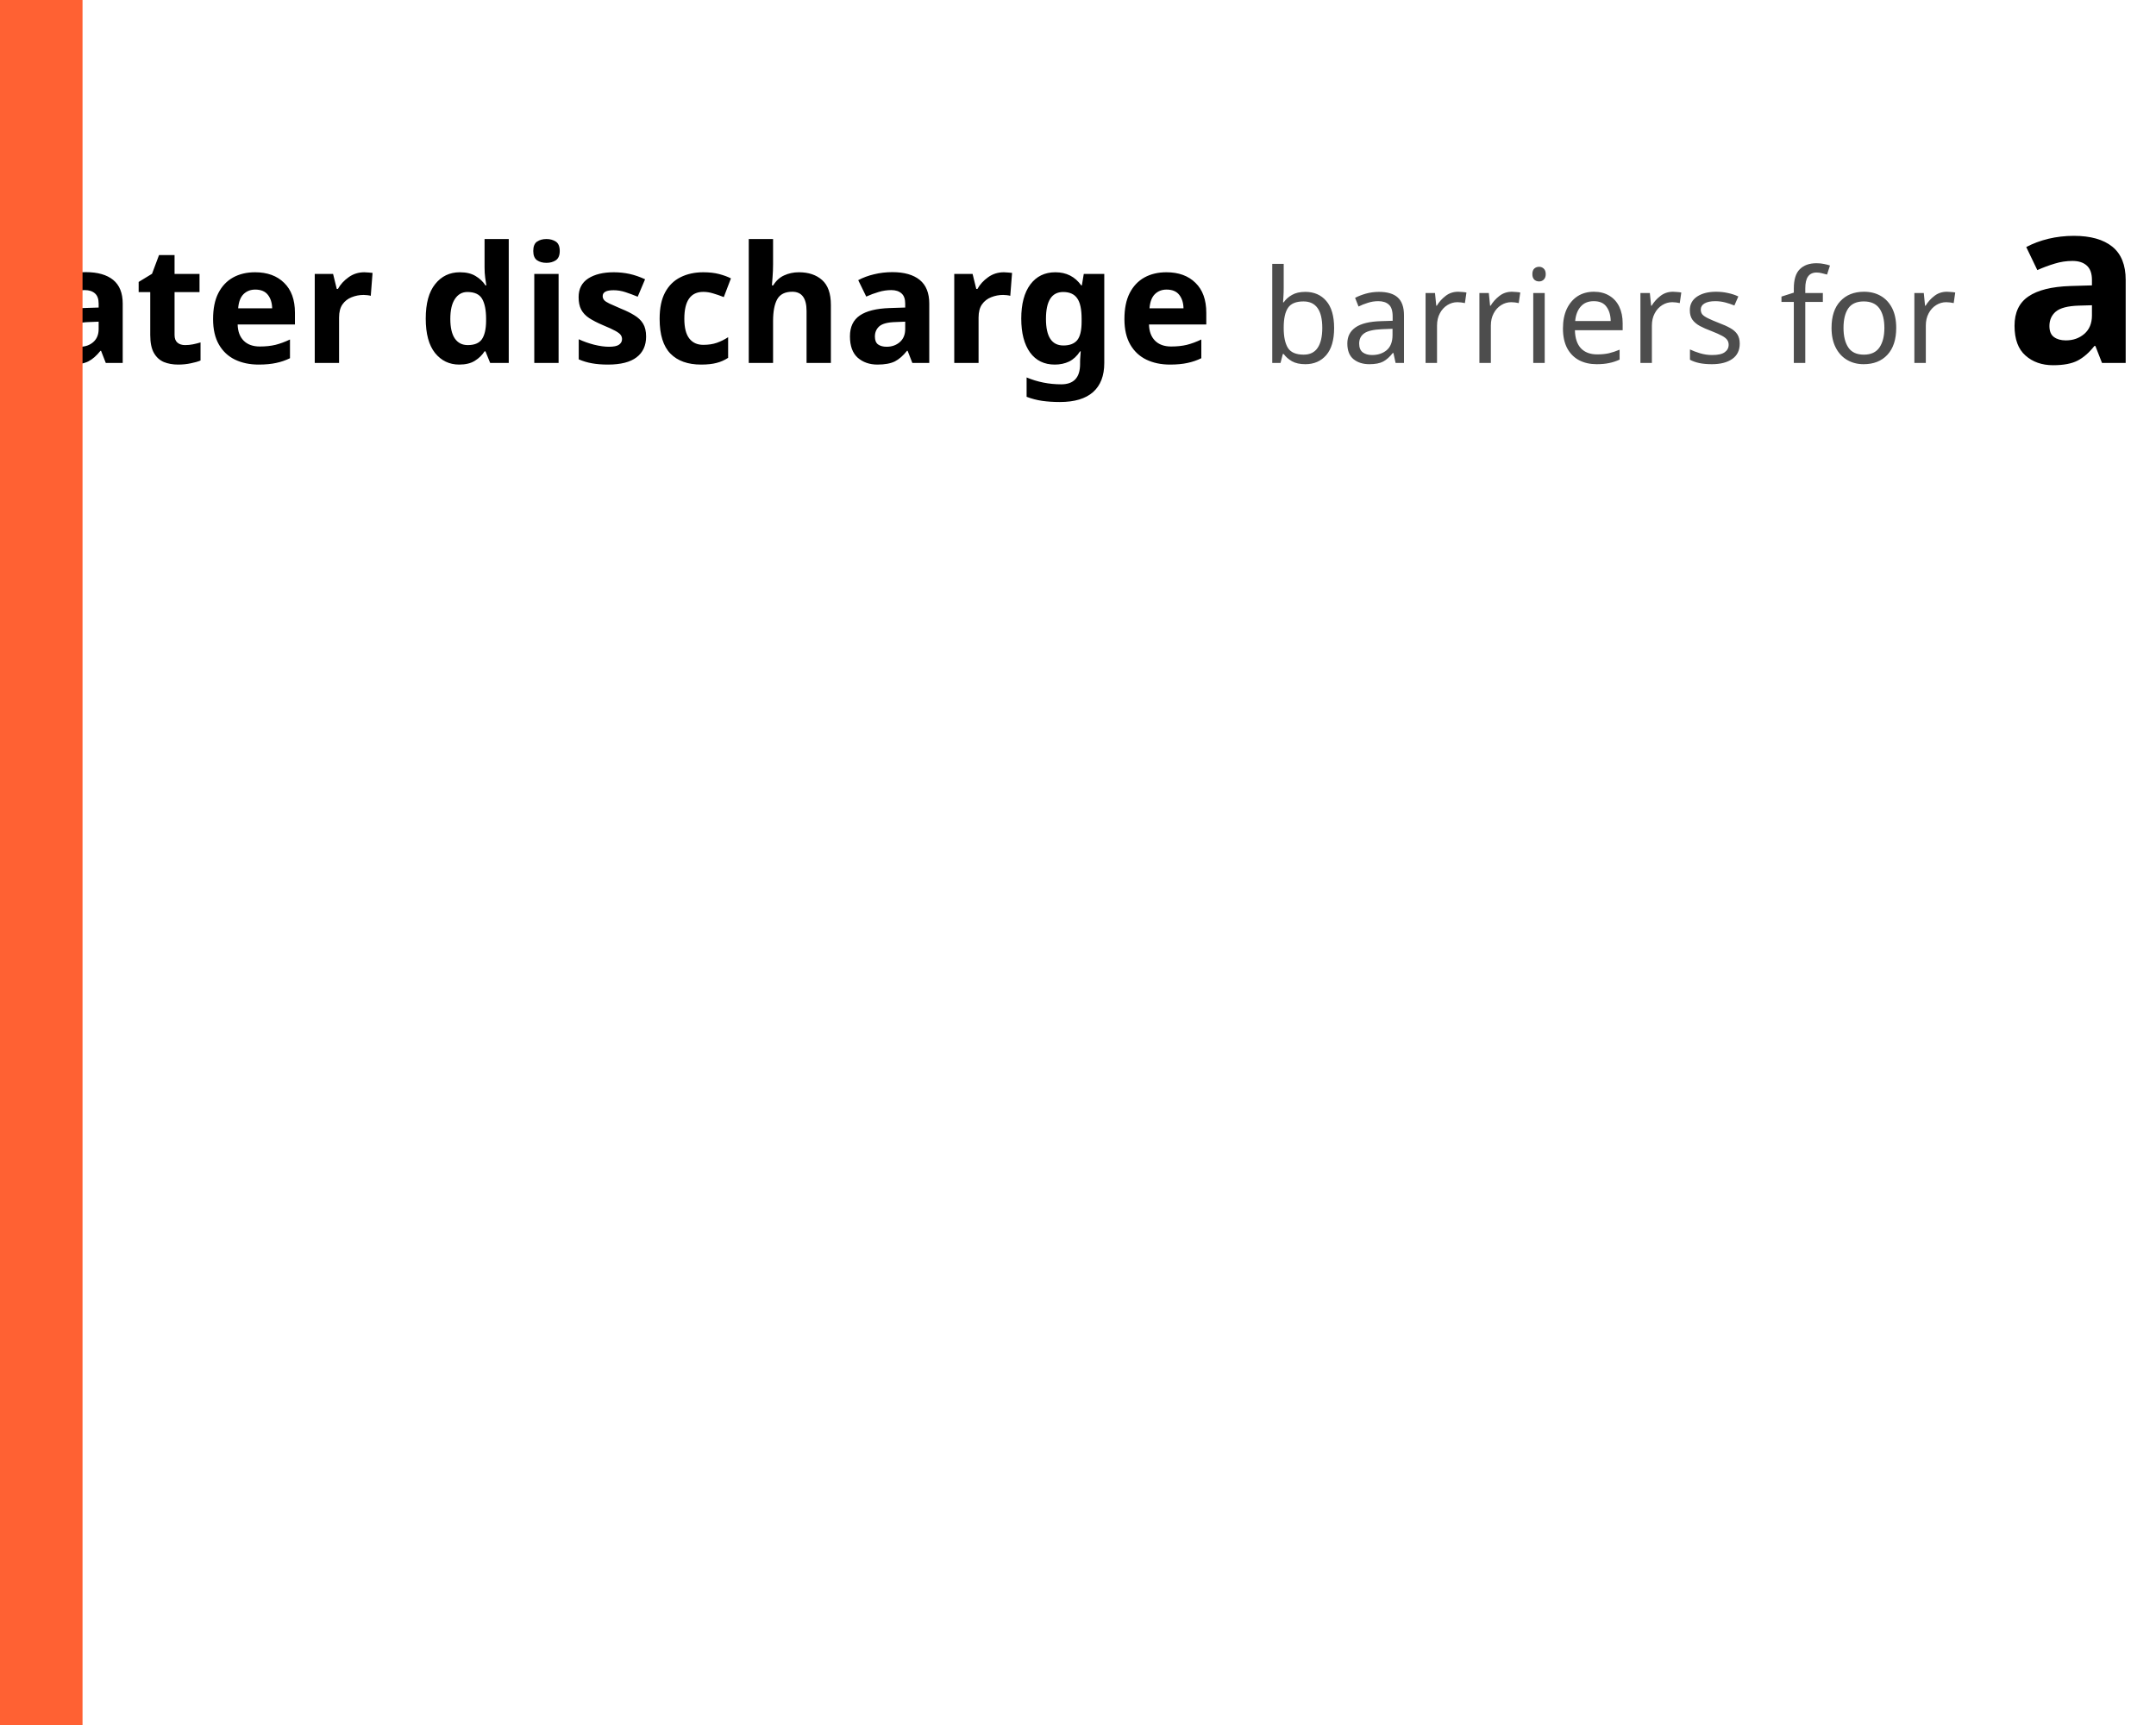
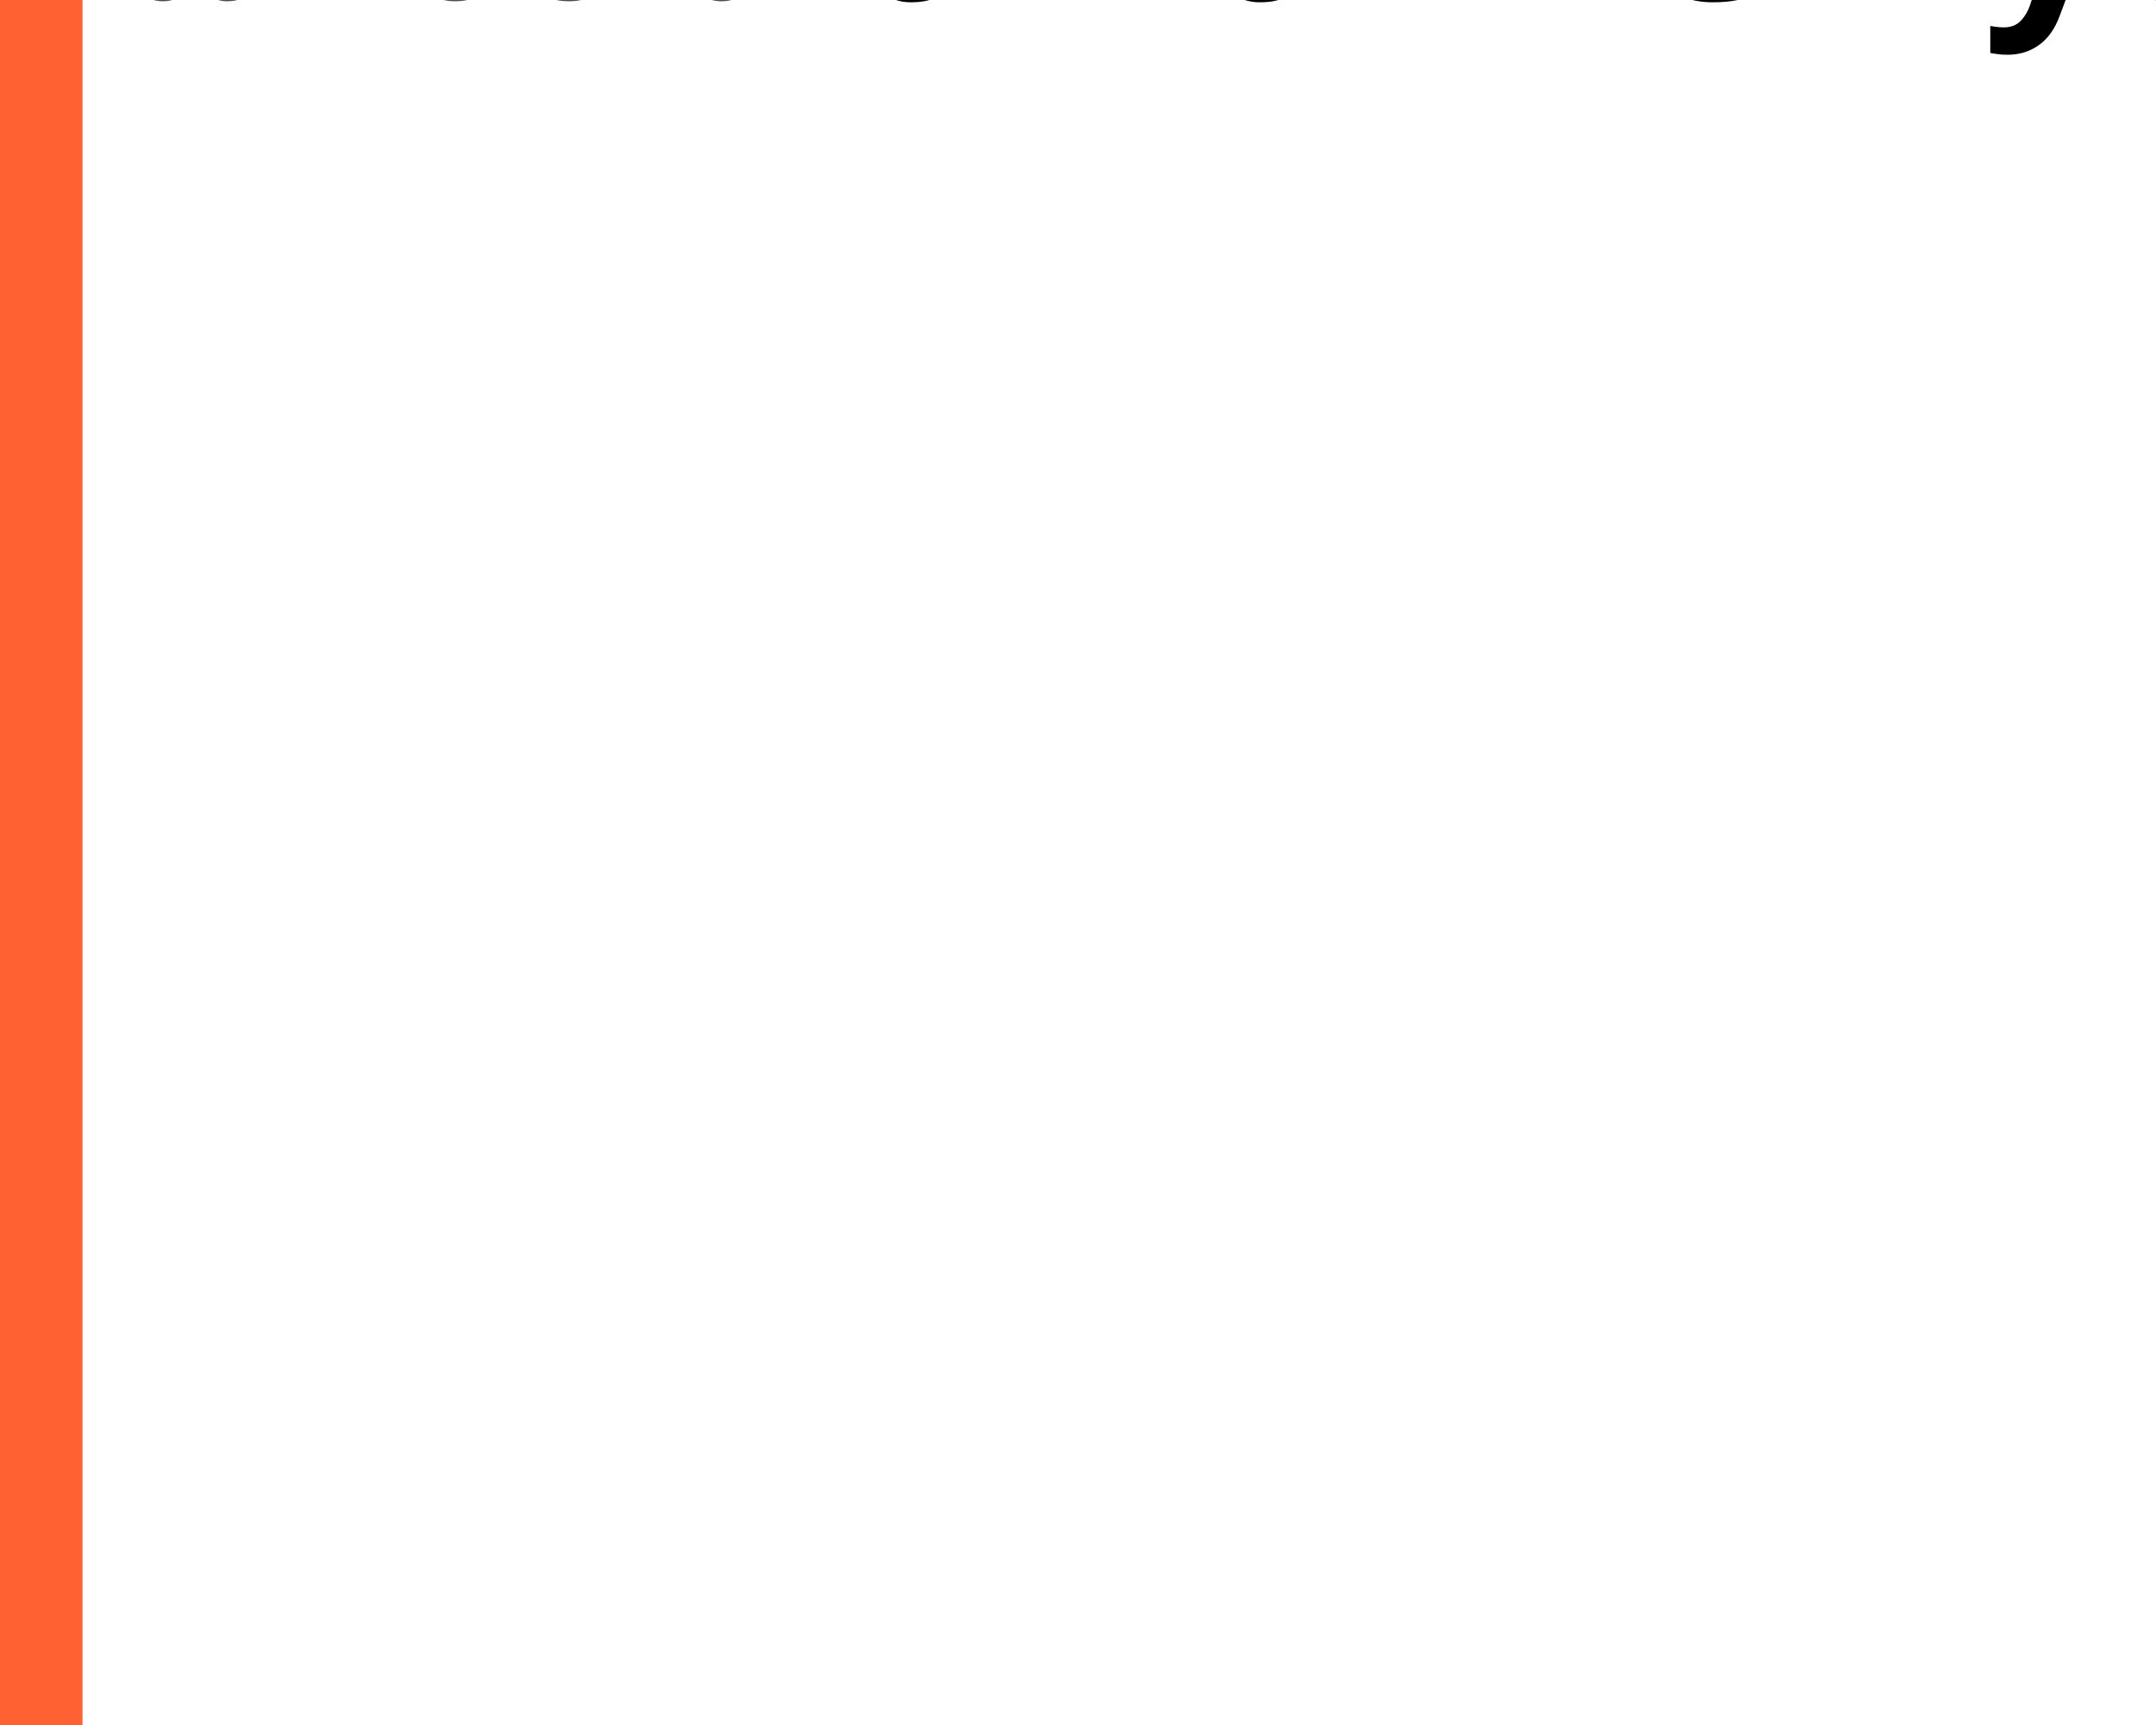
<svg xmlns="http://www.w3.org/2000/svg" height="800" id="svg1" version="2" viewBox="0 0 264.583 211.667" width="1000">
  <defs id="defs1">
    <style>
- 			.area {
- 				height: 100%;
- 			}
			.common {
				-inkscape-font-specification:Carlito;
				font-family: Carlito;
				font-size: 22.578px;
				line-height: 1.1;
				stroke-width: 0.265;
				text-align: center;
				text-anchor: middle;
			}
			.p12 {
				-inkscape-font-specification:'Carlito Bold';
				fill: #000000;
				font-weight: bold;
			}
			.p1 {
				font-size: 28px;
			}
			.p2 {
				font-size: 20px;
			}
			.p3 {
				fill: #4d4d4d;
				font-size: 16px;
			}
		</style>
  </defs>
  <g id="layer1">
-     <text class="common" transform="translate(140.1836, 44.53307)">
+     <text class="common" style="shape-inside: url(#main); white-space: pre-wrap;">
      <tspan class="p3">Overcoming</tspan>
      <tspan class="p12 p2">legislative, zoning,</tspan>
      <tspan class="p12 p2">wastewater discharge</tspan>
      <tspan class="p3">barriers for</tspan>
      <tspan class="p12 p1">alkaline hydrolysis</tspan>
      <tspan class="p3">in Massachusetts</tspan>
    </text>
    <rect height="100%" style="fill:#ff6133;" width="10.128" x="0" y="0" />
-     <rect class="area" style="fill:none;" width="254.455" x="10.128" y="0" />
+     <rect height="100%" id="main" style="fill:none;" width="254.455" x="10.128" y="0" />
  </g>
</svg>
